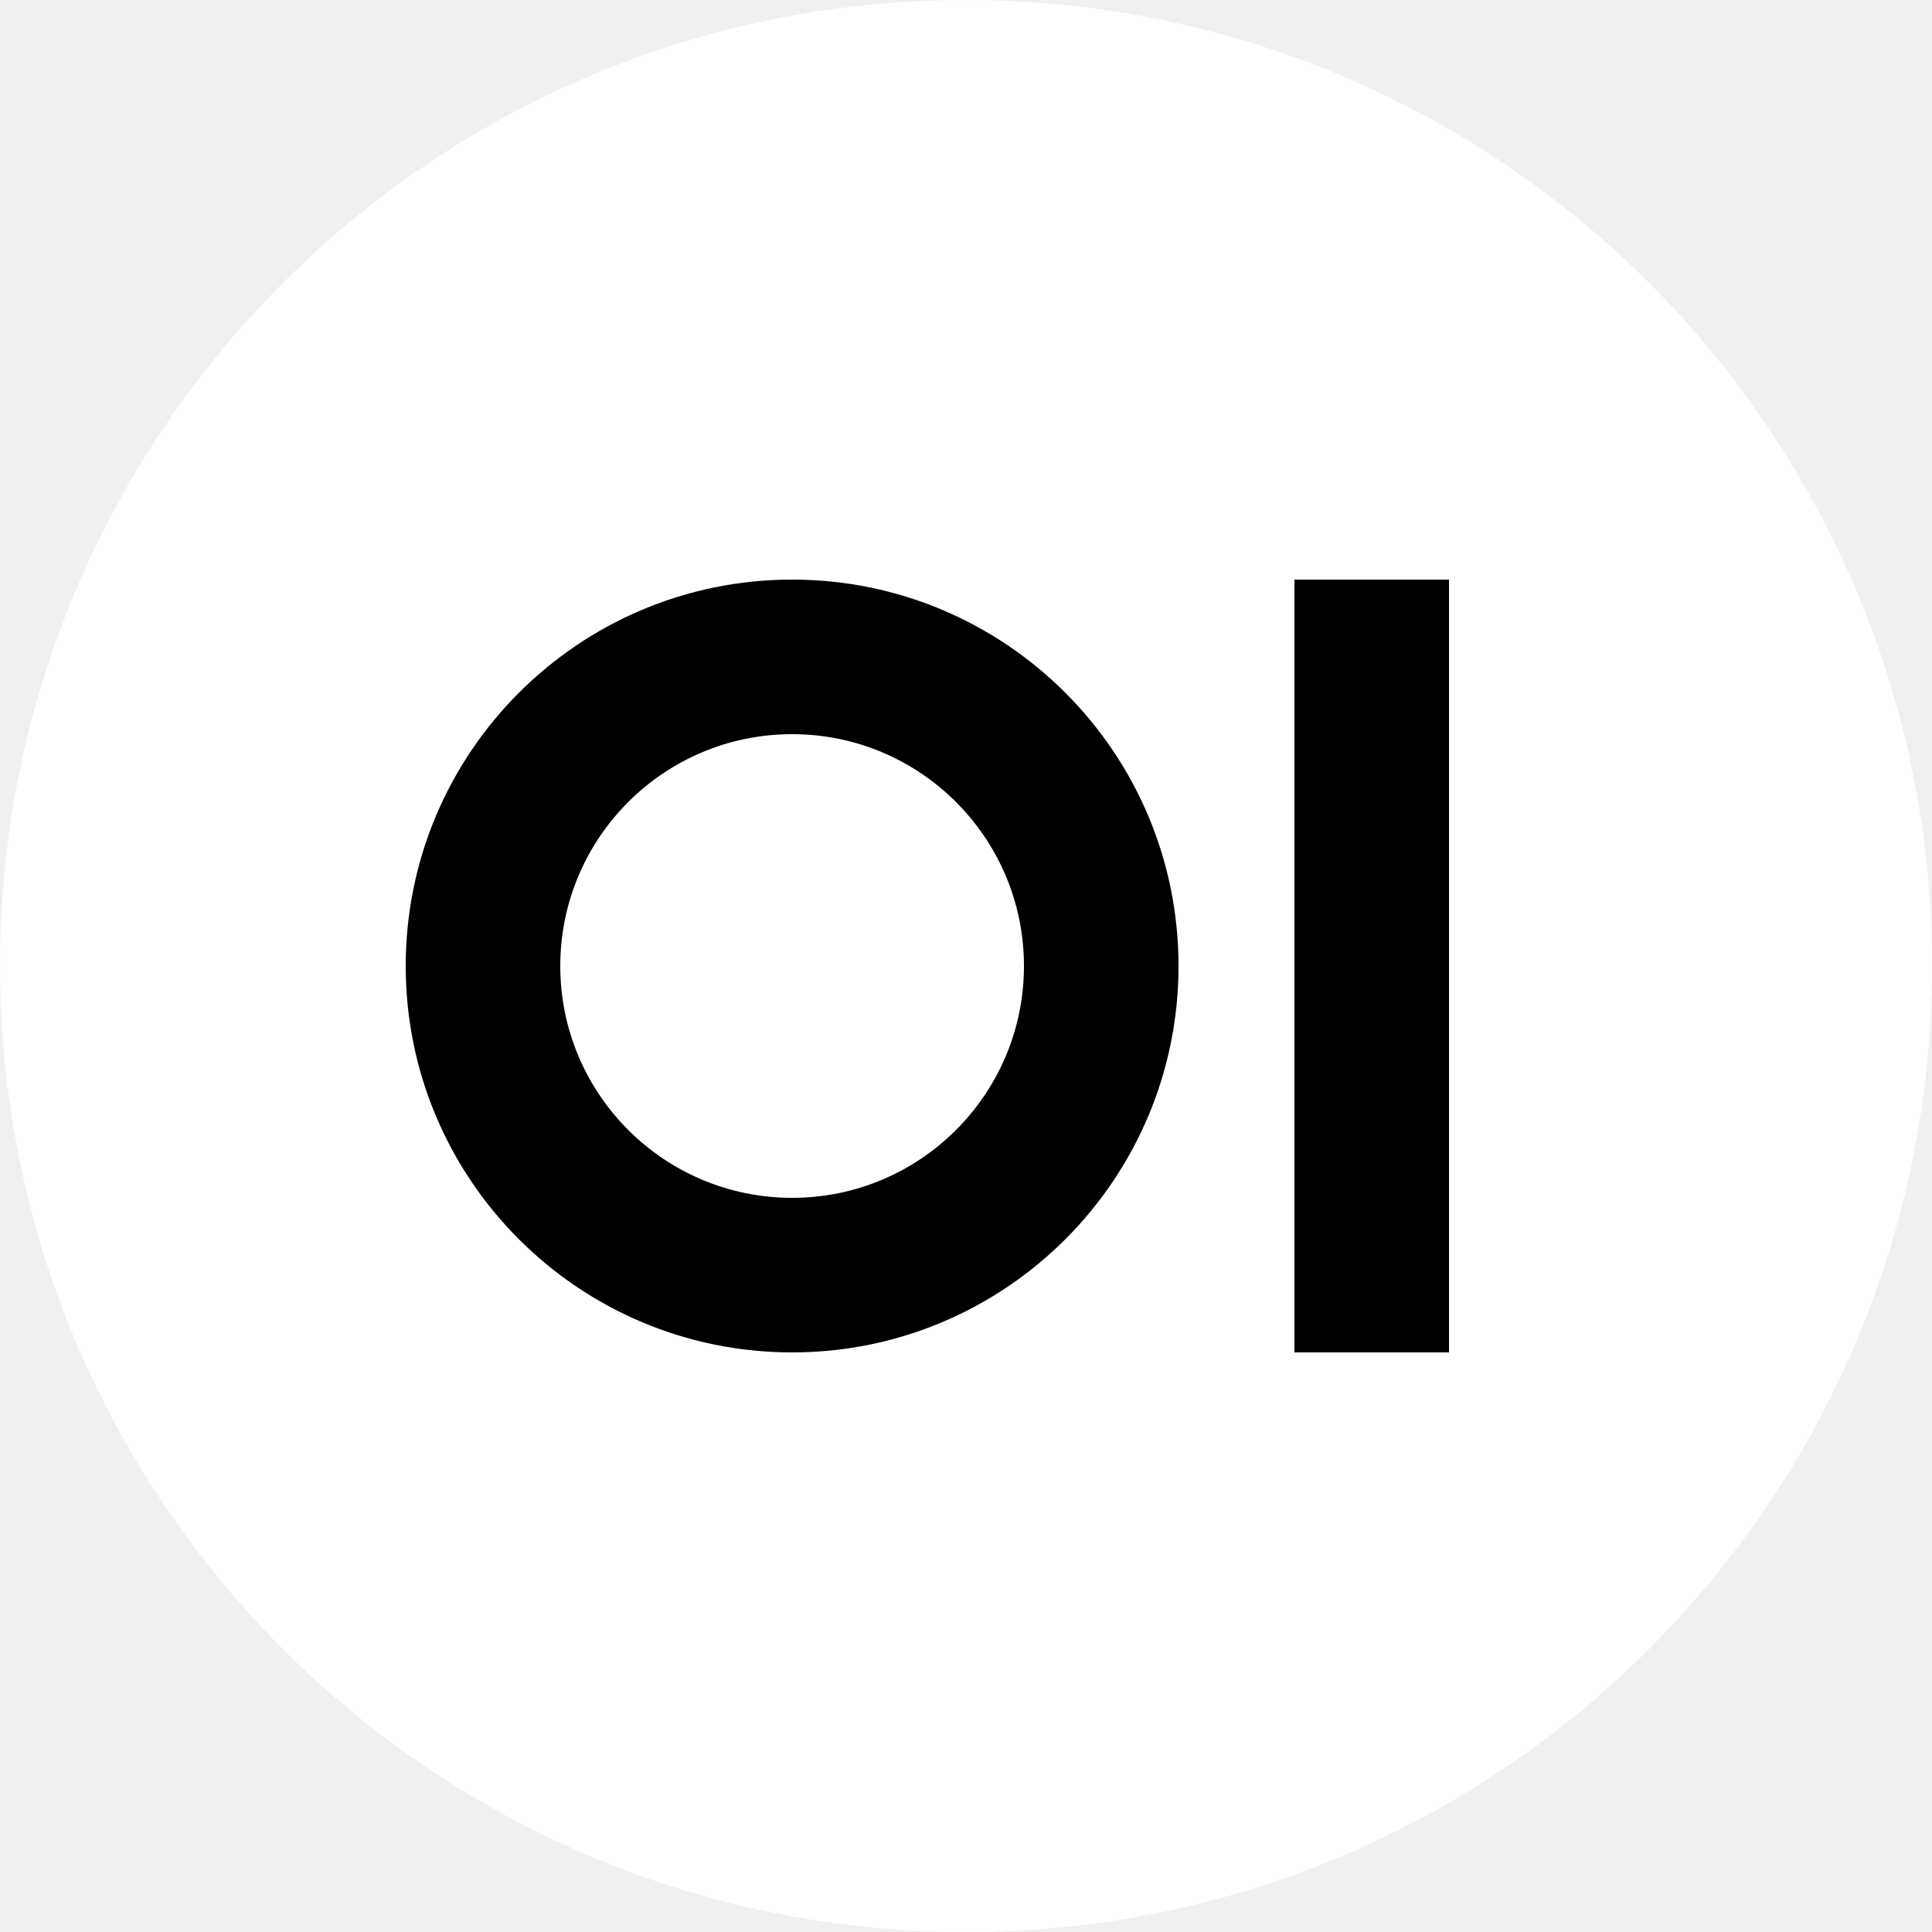
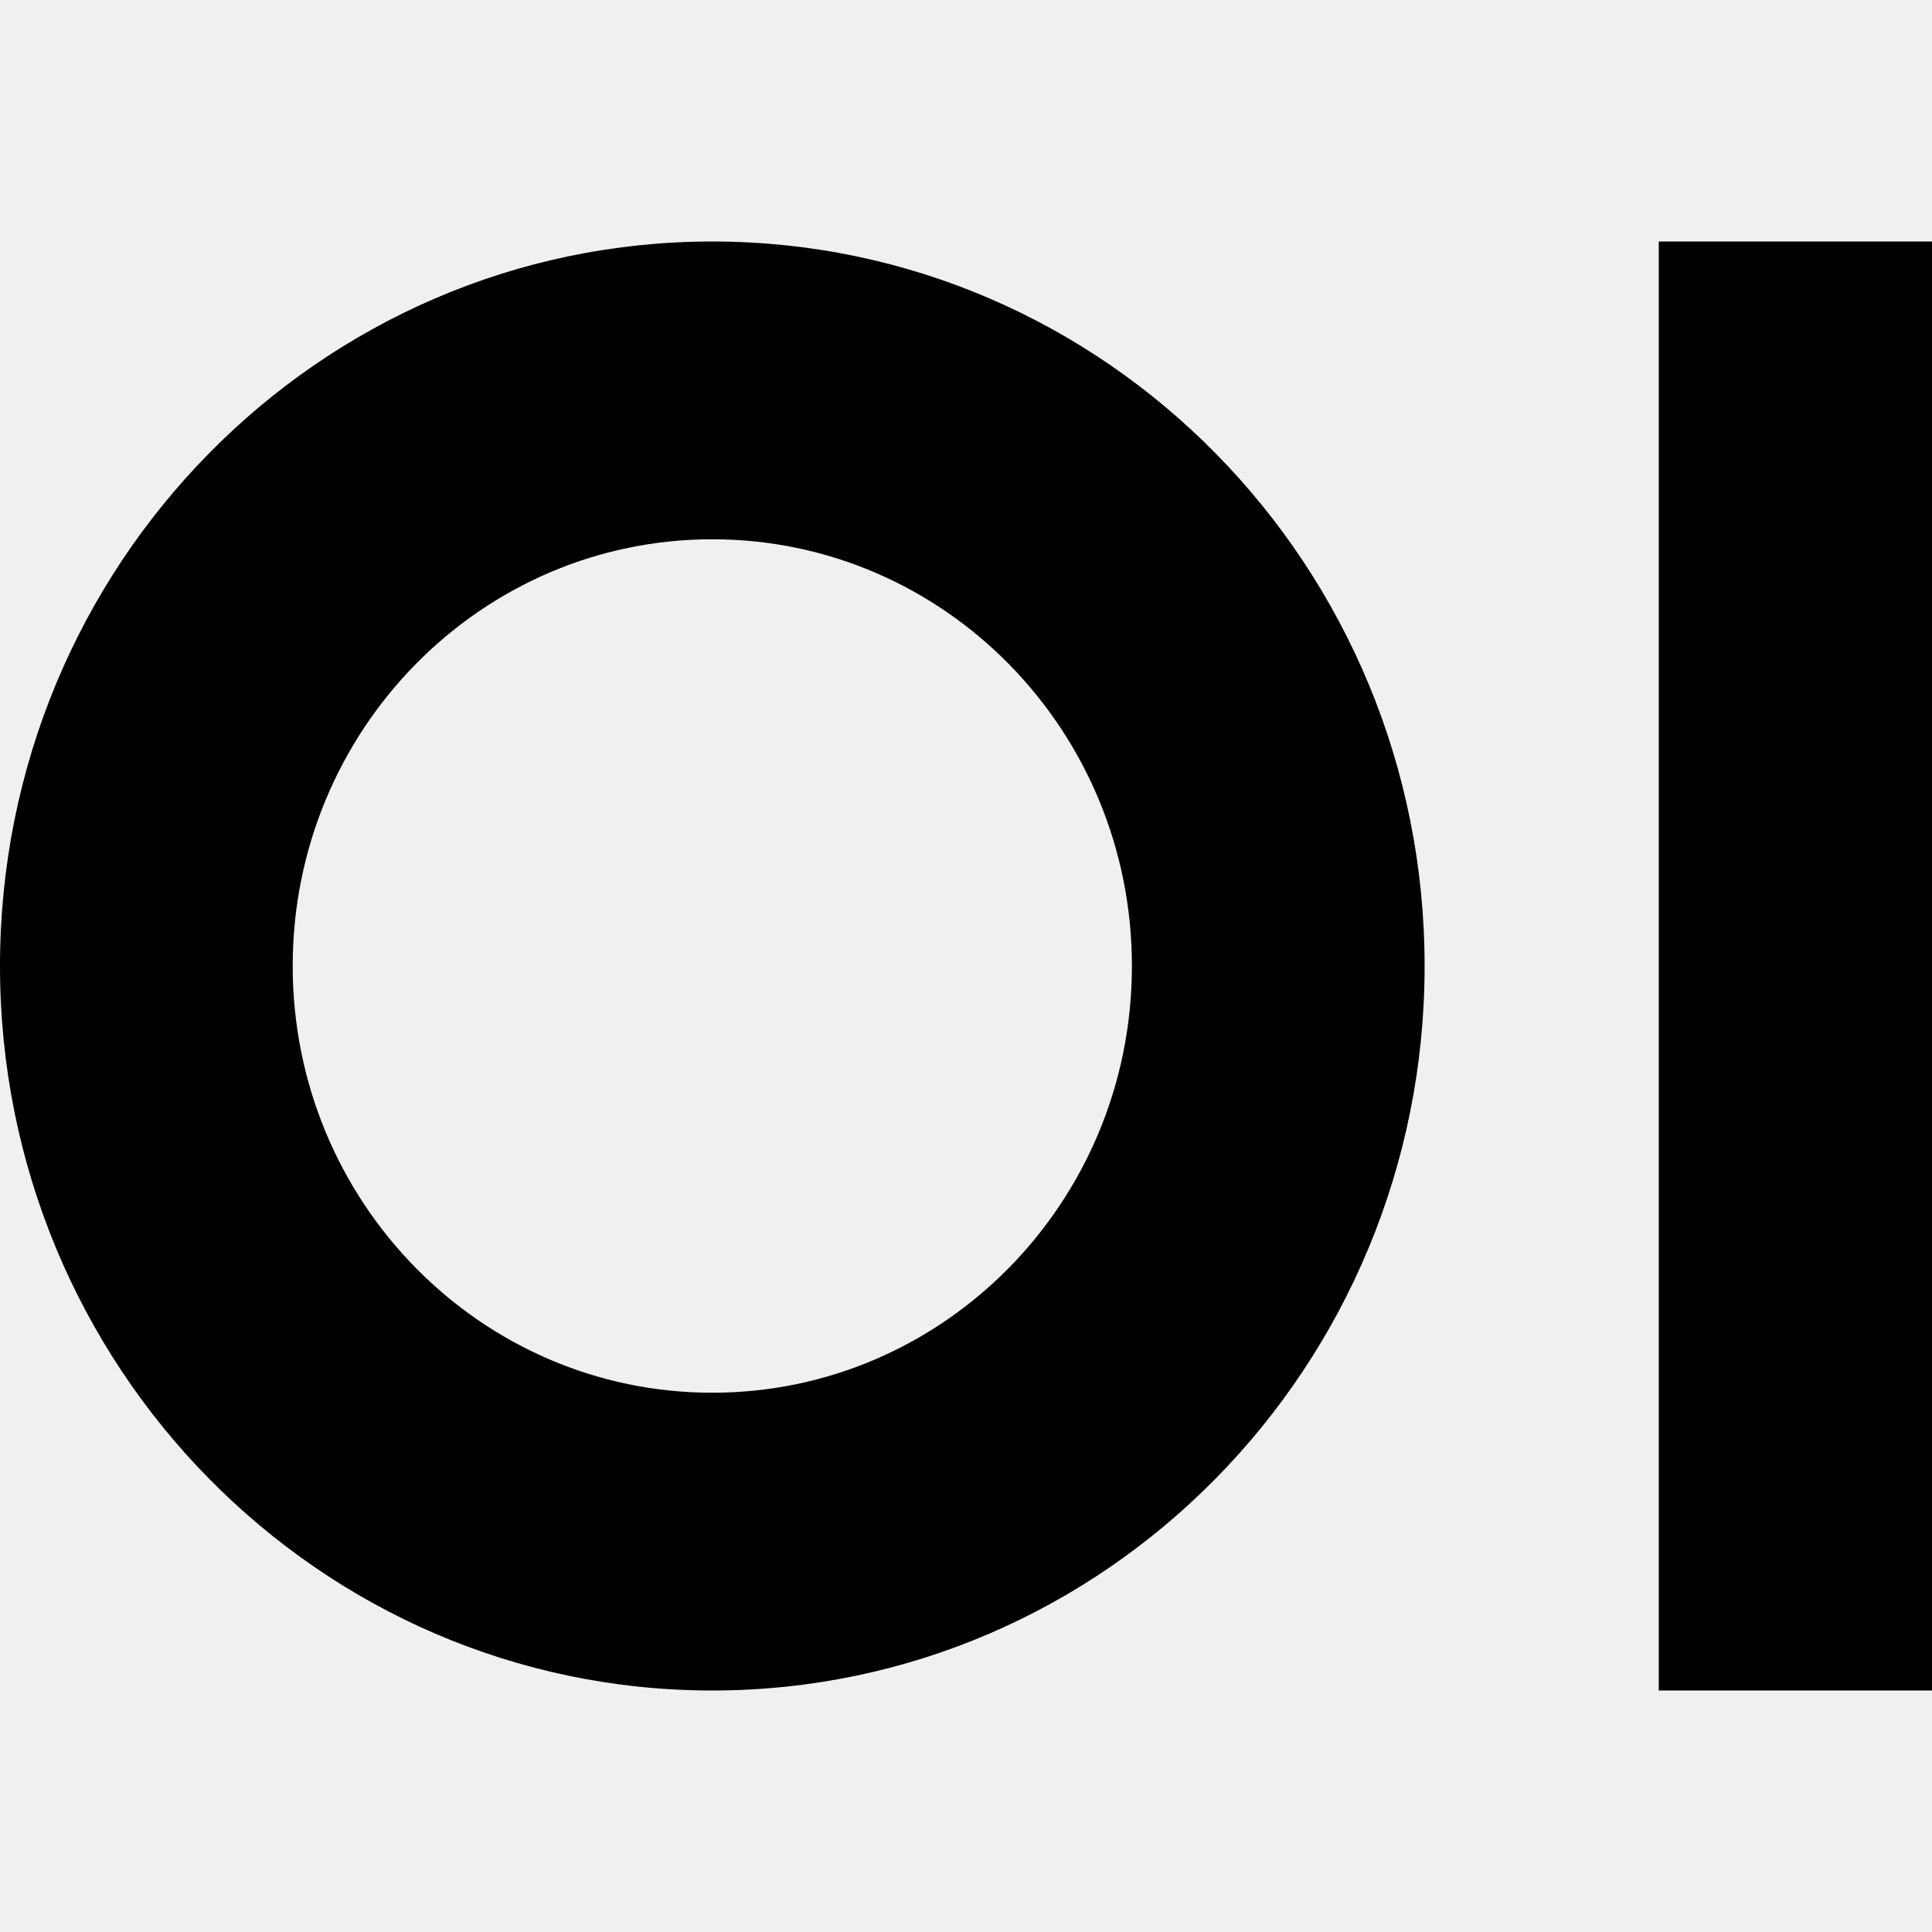
- <svg xmlns="http://www.w3.org/2000/svg" viewBox="0 0 500 500">
-   <circle cx="250" cy="250" r="250" fill="#fff" />
-   <path d="m335 150h40v200h-40zm-130 0a100 100 0 1 0 0 200 100 100 0 1 0 0-200zm0 40a60 60 0 1 1 0 120 60 60 0 1 1 0-120z" />
+ <svg xmlns="http://www.w3.org/2000/svg" viewBox="0 0 24 24">
+   <path fill-rule="evenodd" clip-rule="evenodd" d="M17.697 12c0 4.97-3.962 9-8.849 9C3.962 21 0 16.97 0 12s3.962-9 8.848-9c4.887 0 8.849 4.03 8.849 9zm-3.636 0c0 2.928-2.334 5.301-5.213 5.301-2.878 0-5.212-2.373-5.212-5.301S5.97 6.699 8.848 6.699c2.88 0 5.213 2.373 5.213 5.301z" fill="currentColor" />
+   <path d="M24 3h-3.394v18H24V3z" fill="currentColor" />
</svg>
